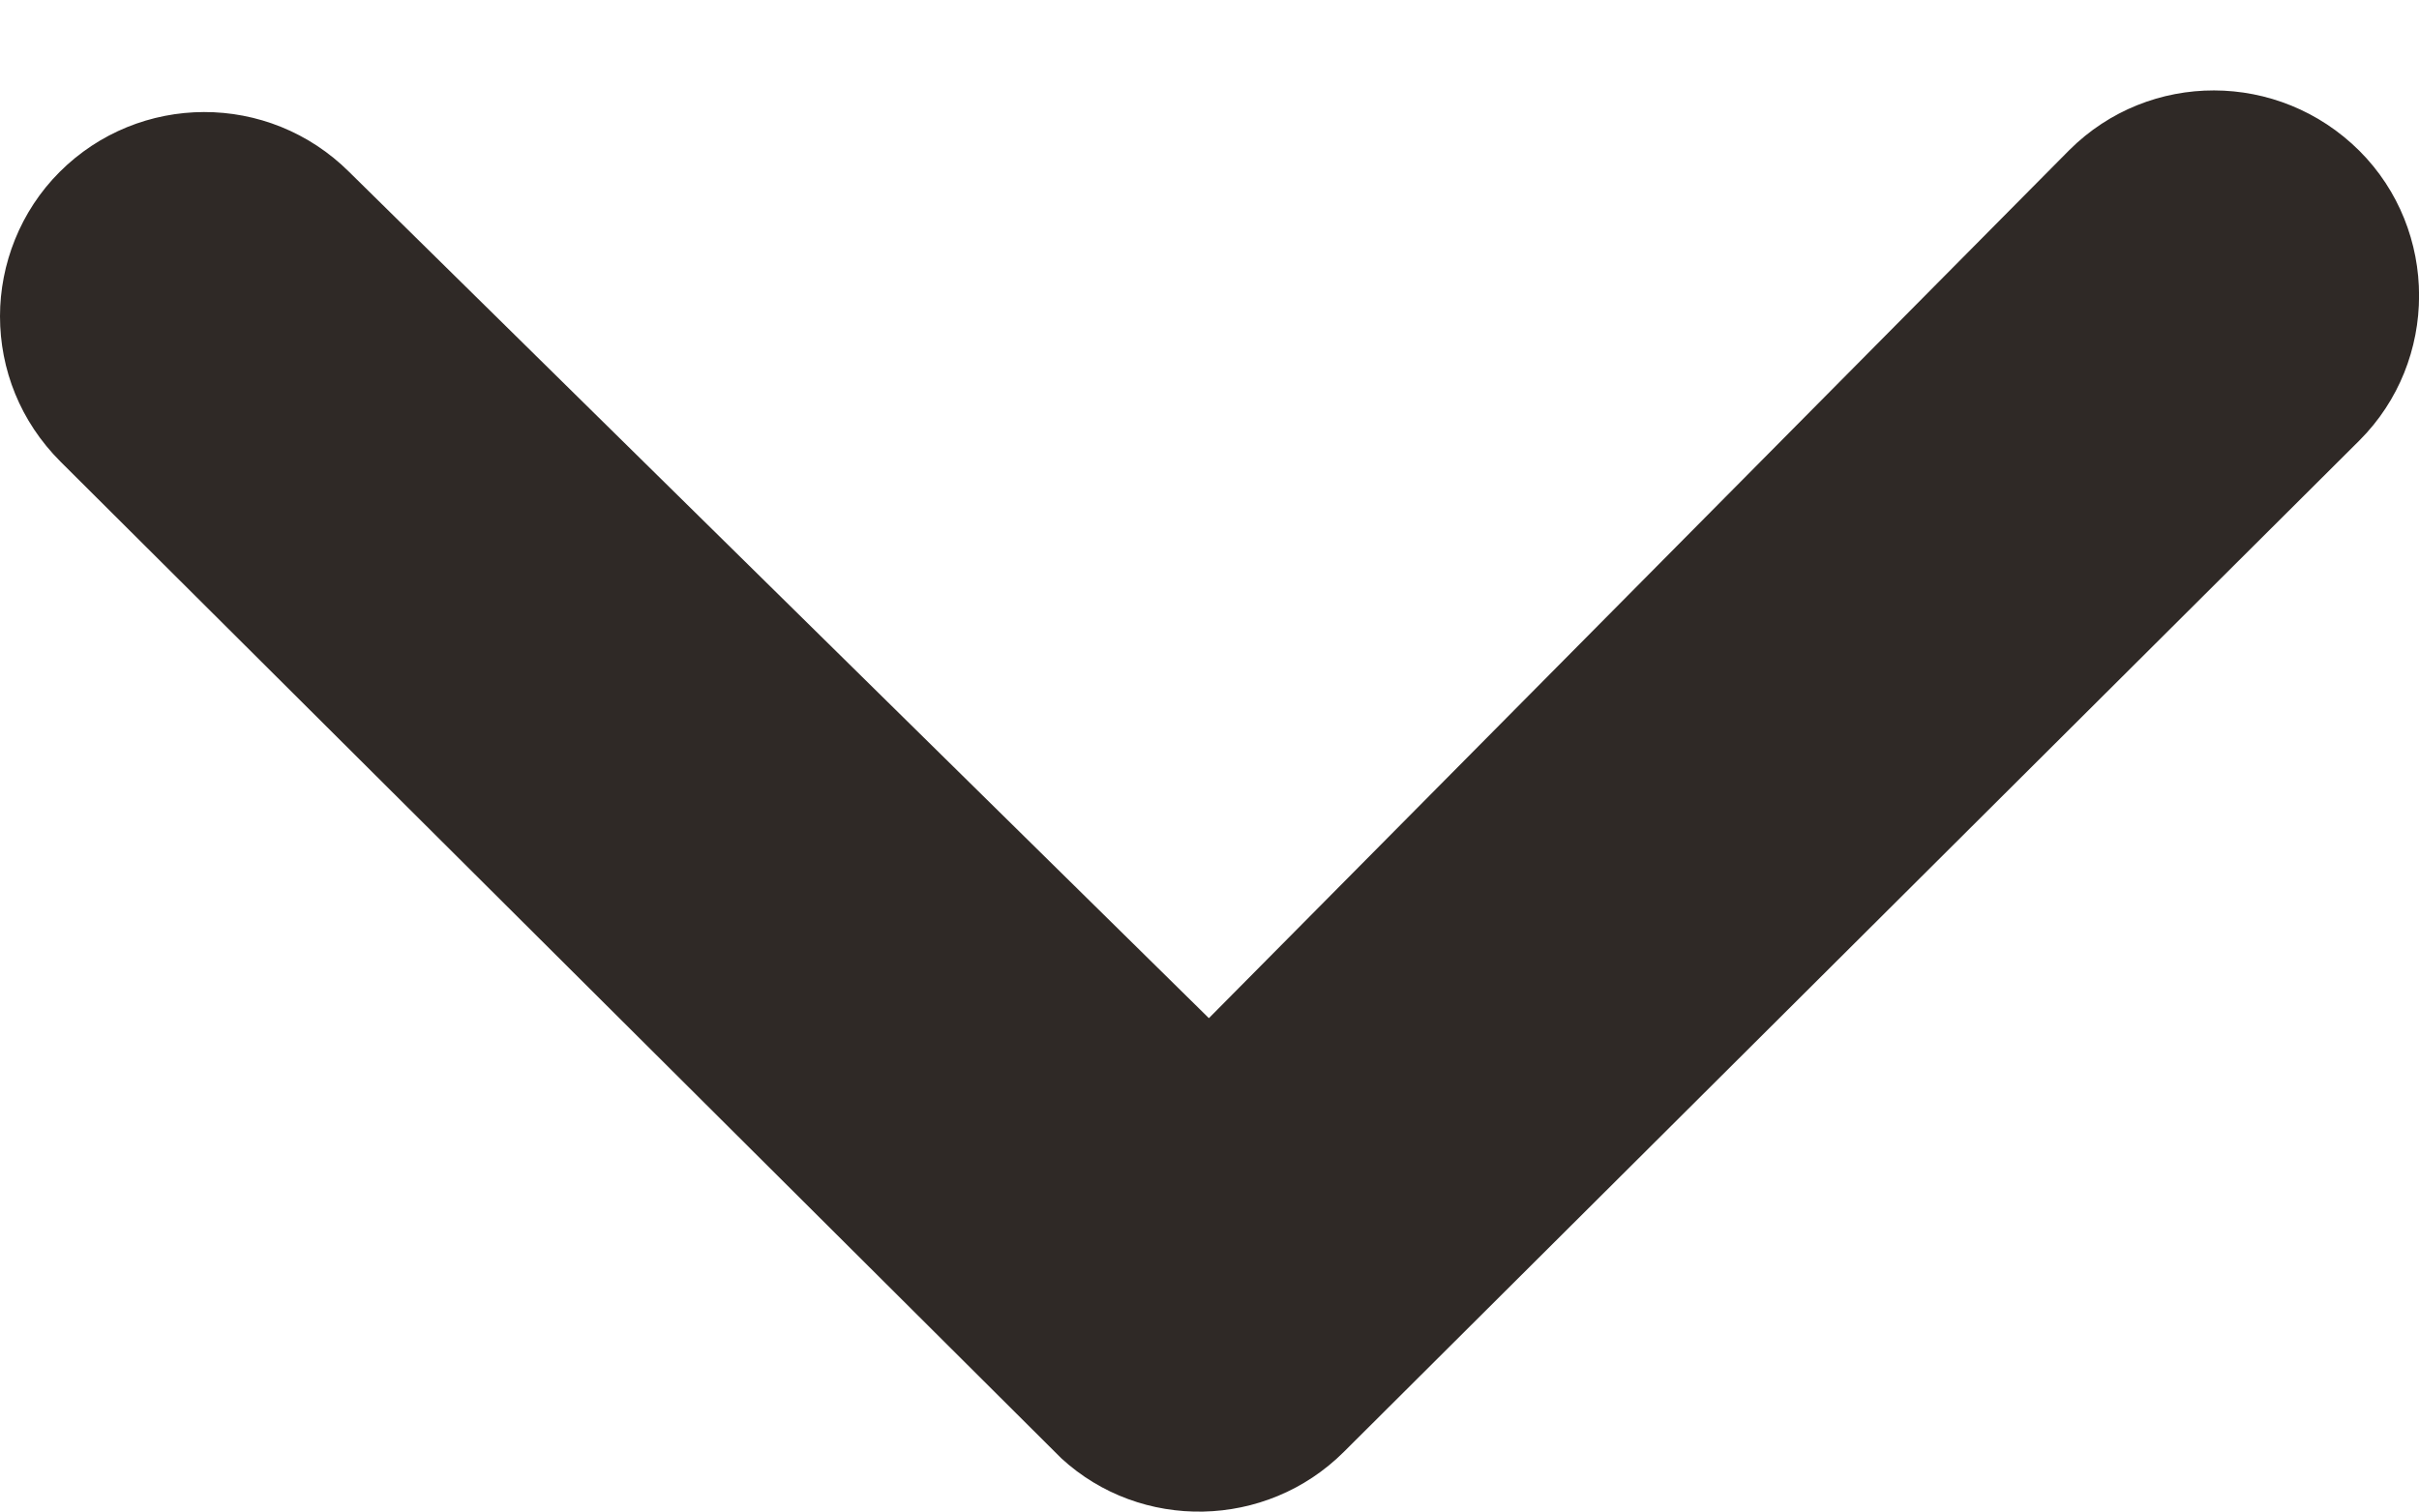
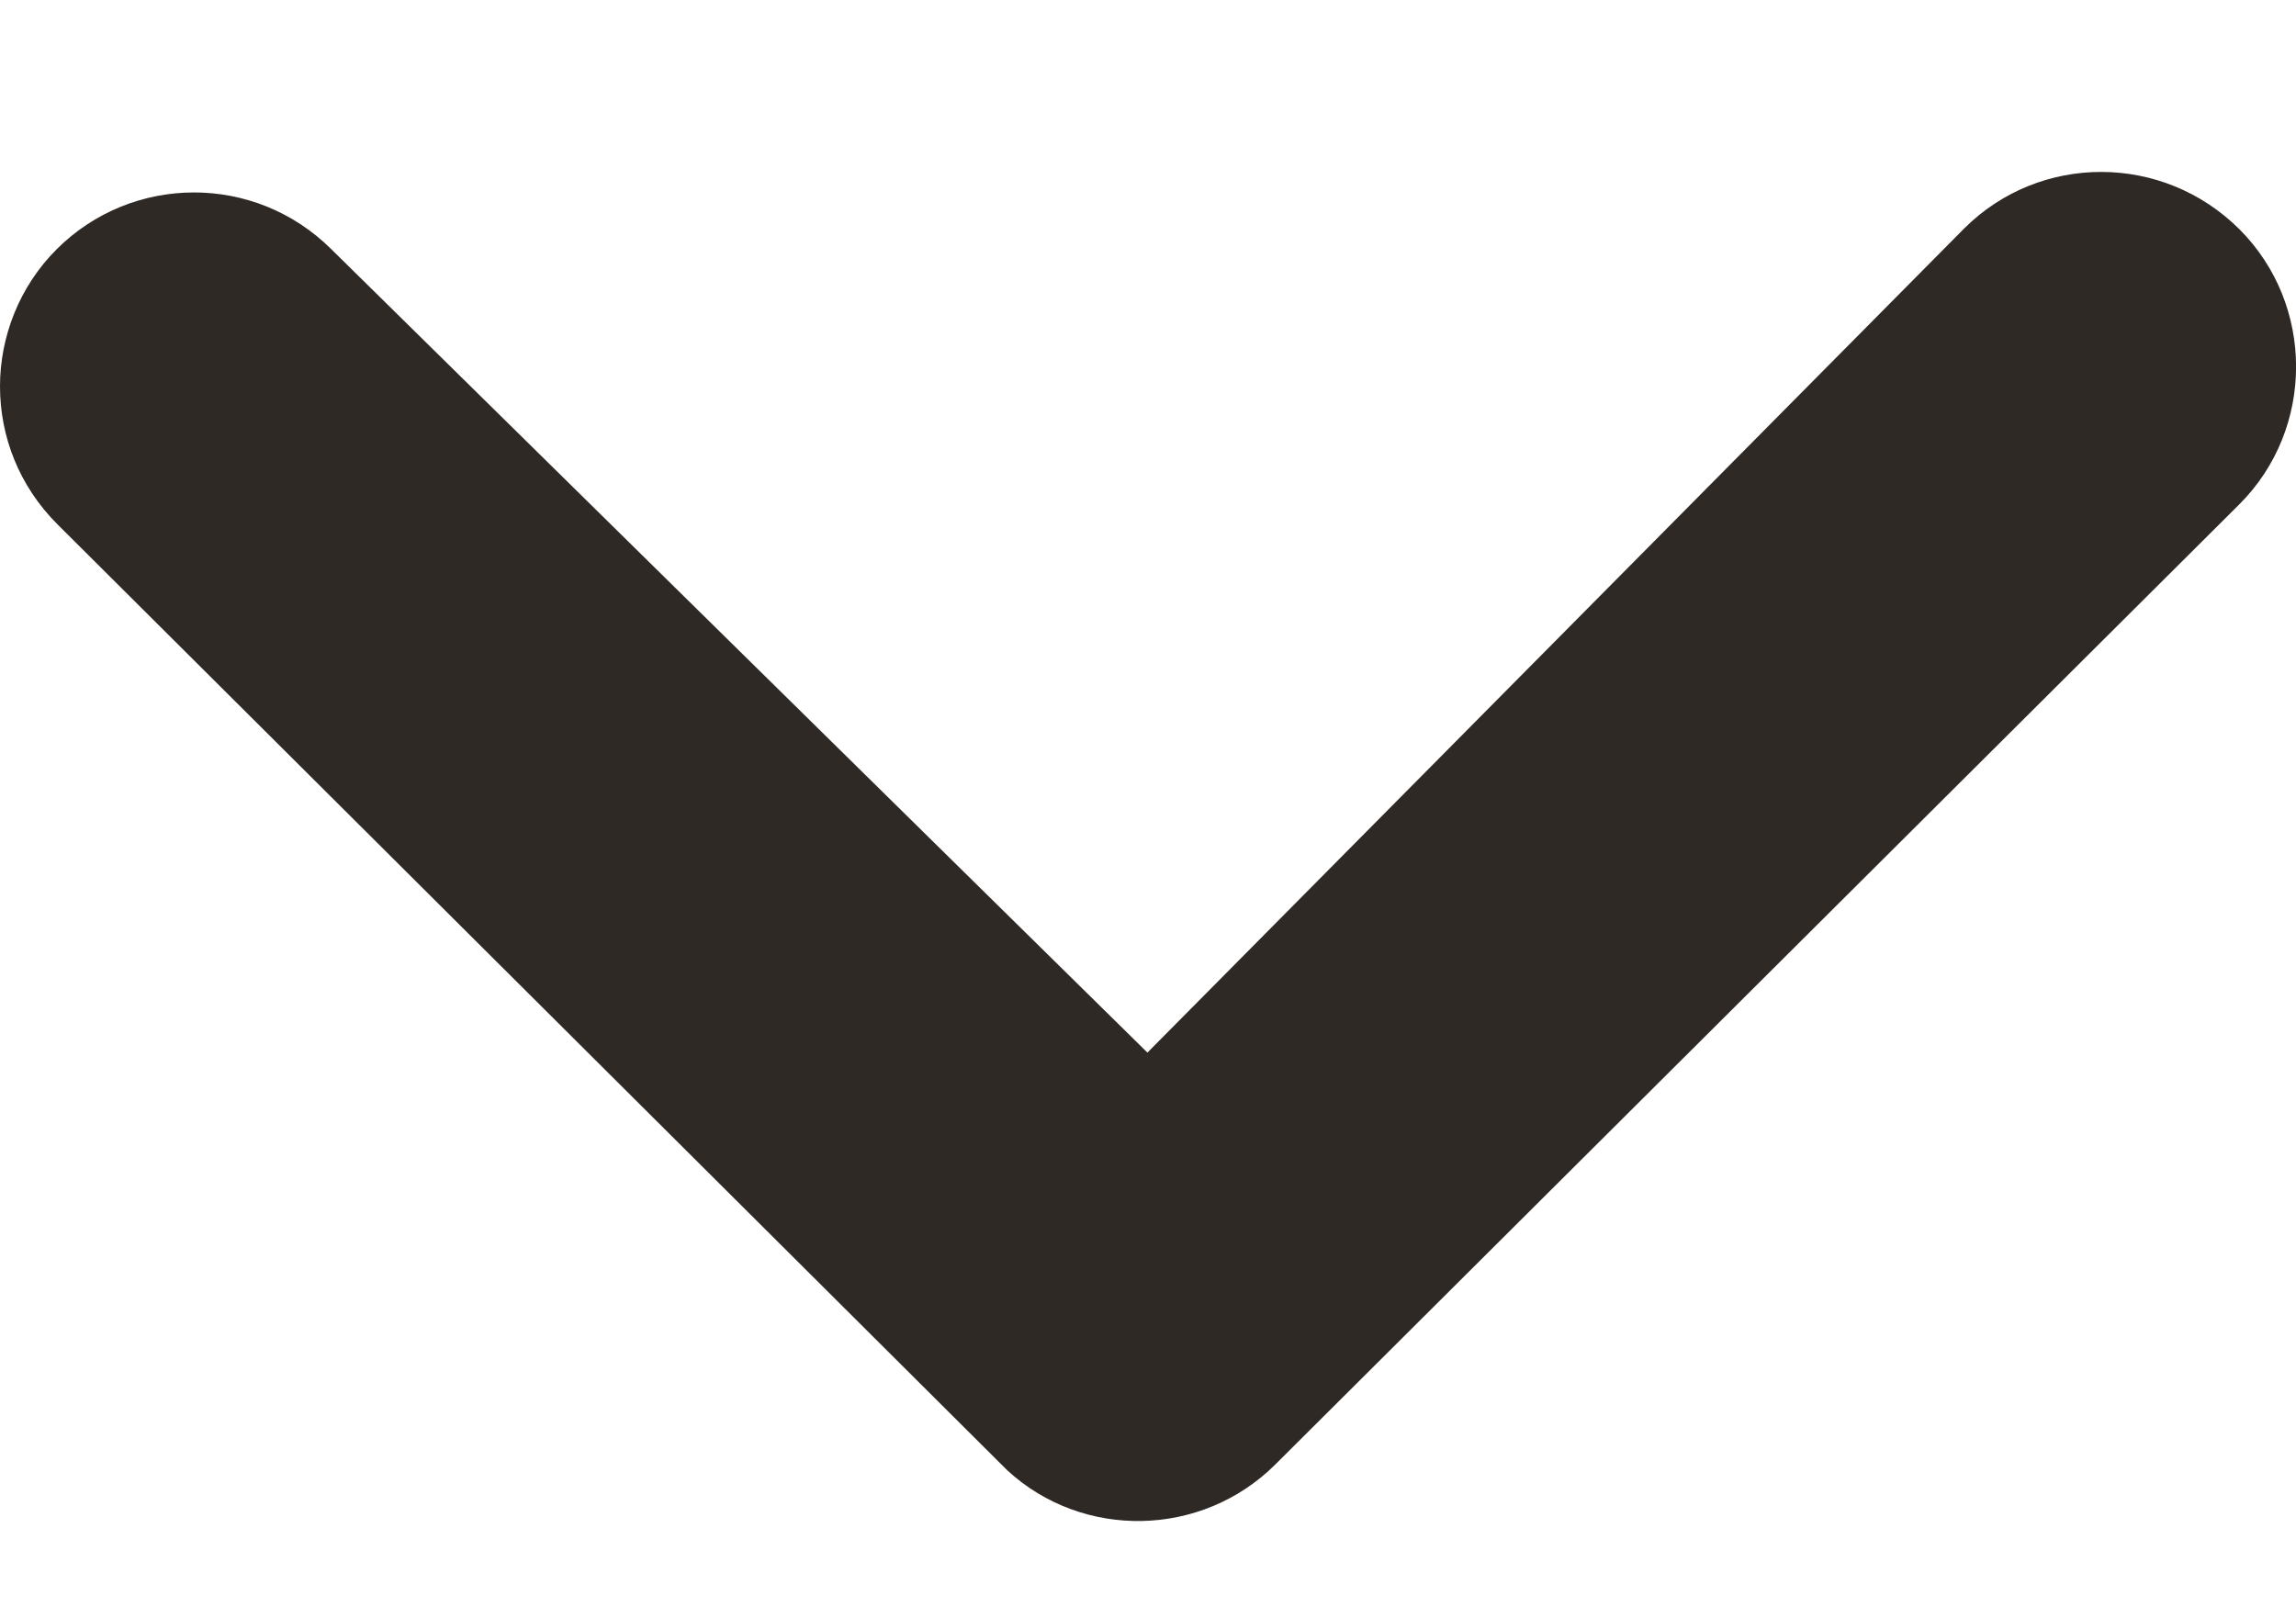
- <svg xmlns="http://www.w3.org/2000/svg" width="8" height="5" viewBox="0 0 8 5" fill="none">
+ <svg xmlns="http://www.w3.org/2000/svg" width="10" height="7" viewBox="0 0 8 5" fill="none">
  <path d="M7.803 0.499C8.066 0.762 8.066 1.194 7.803 1.457L4.444 4.803C4.187 5.059 3.773 5.066 3.51 4.824L0.2 1.527C0.067 1.394 3.30565e-07 1.222 3.45907e-07 1.046C3.60942e-07 0.874 0.067 0.699 0.197 0.569C0.46 0.306 0.888 0.303 1.155 0.569L3.998 3.368L6.844 0.496C7.108 0.233 7.536 0.233 7.803 0.499Z" fill="#2F2926" />
</svg>
